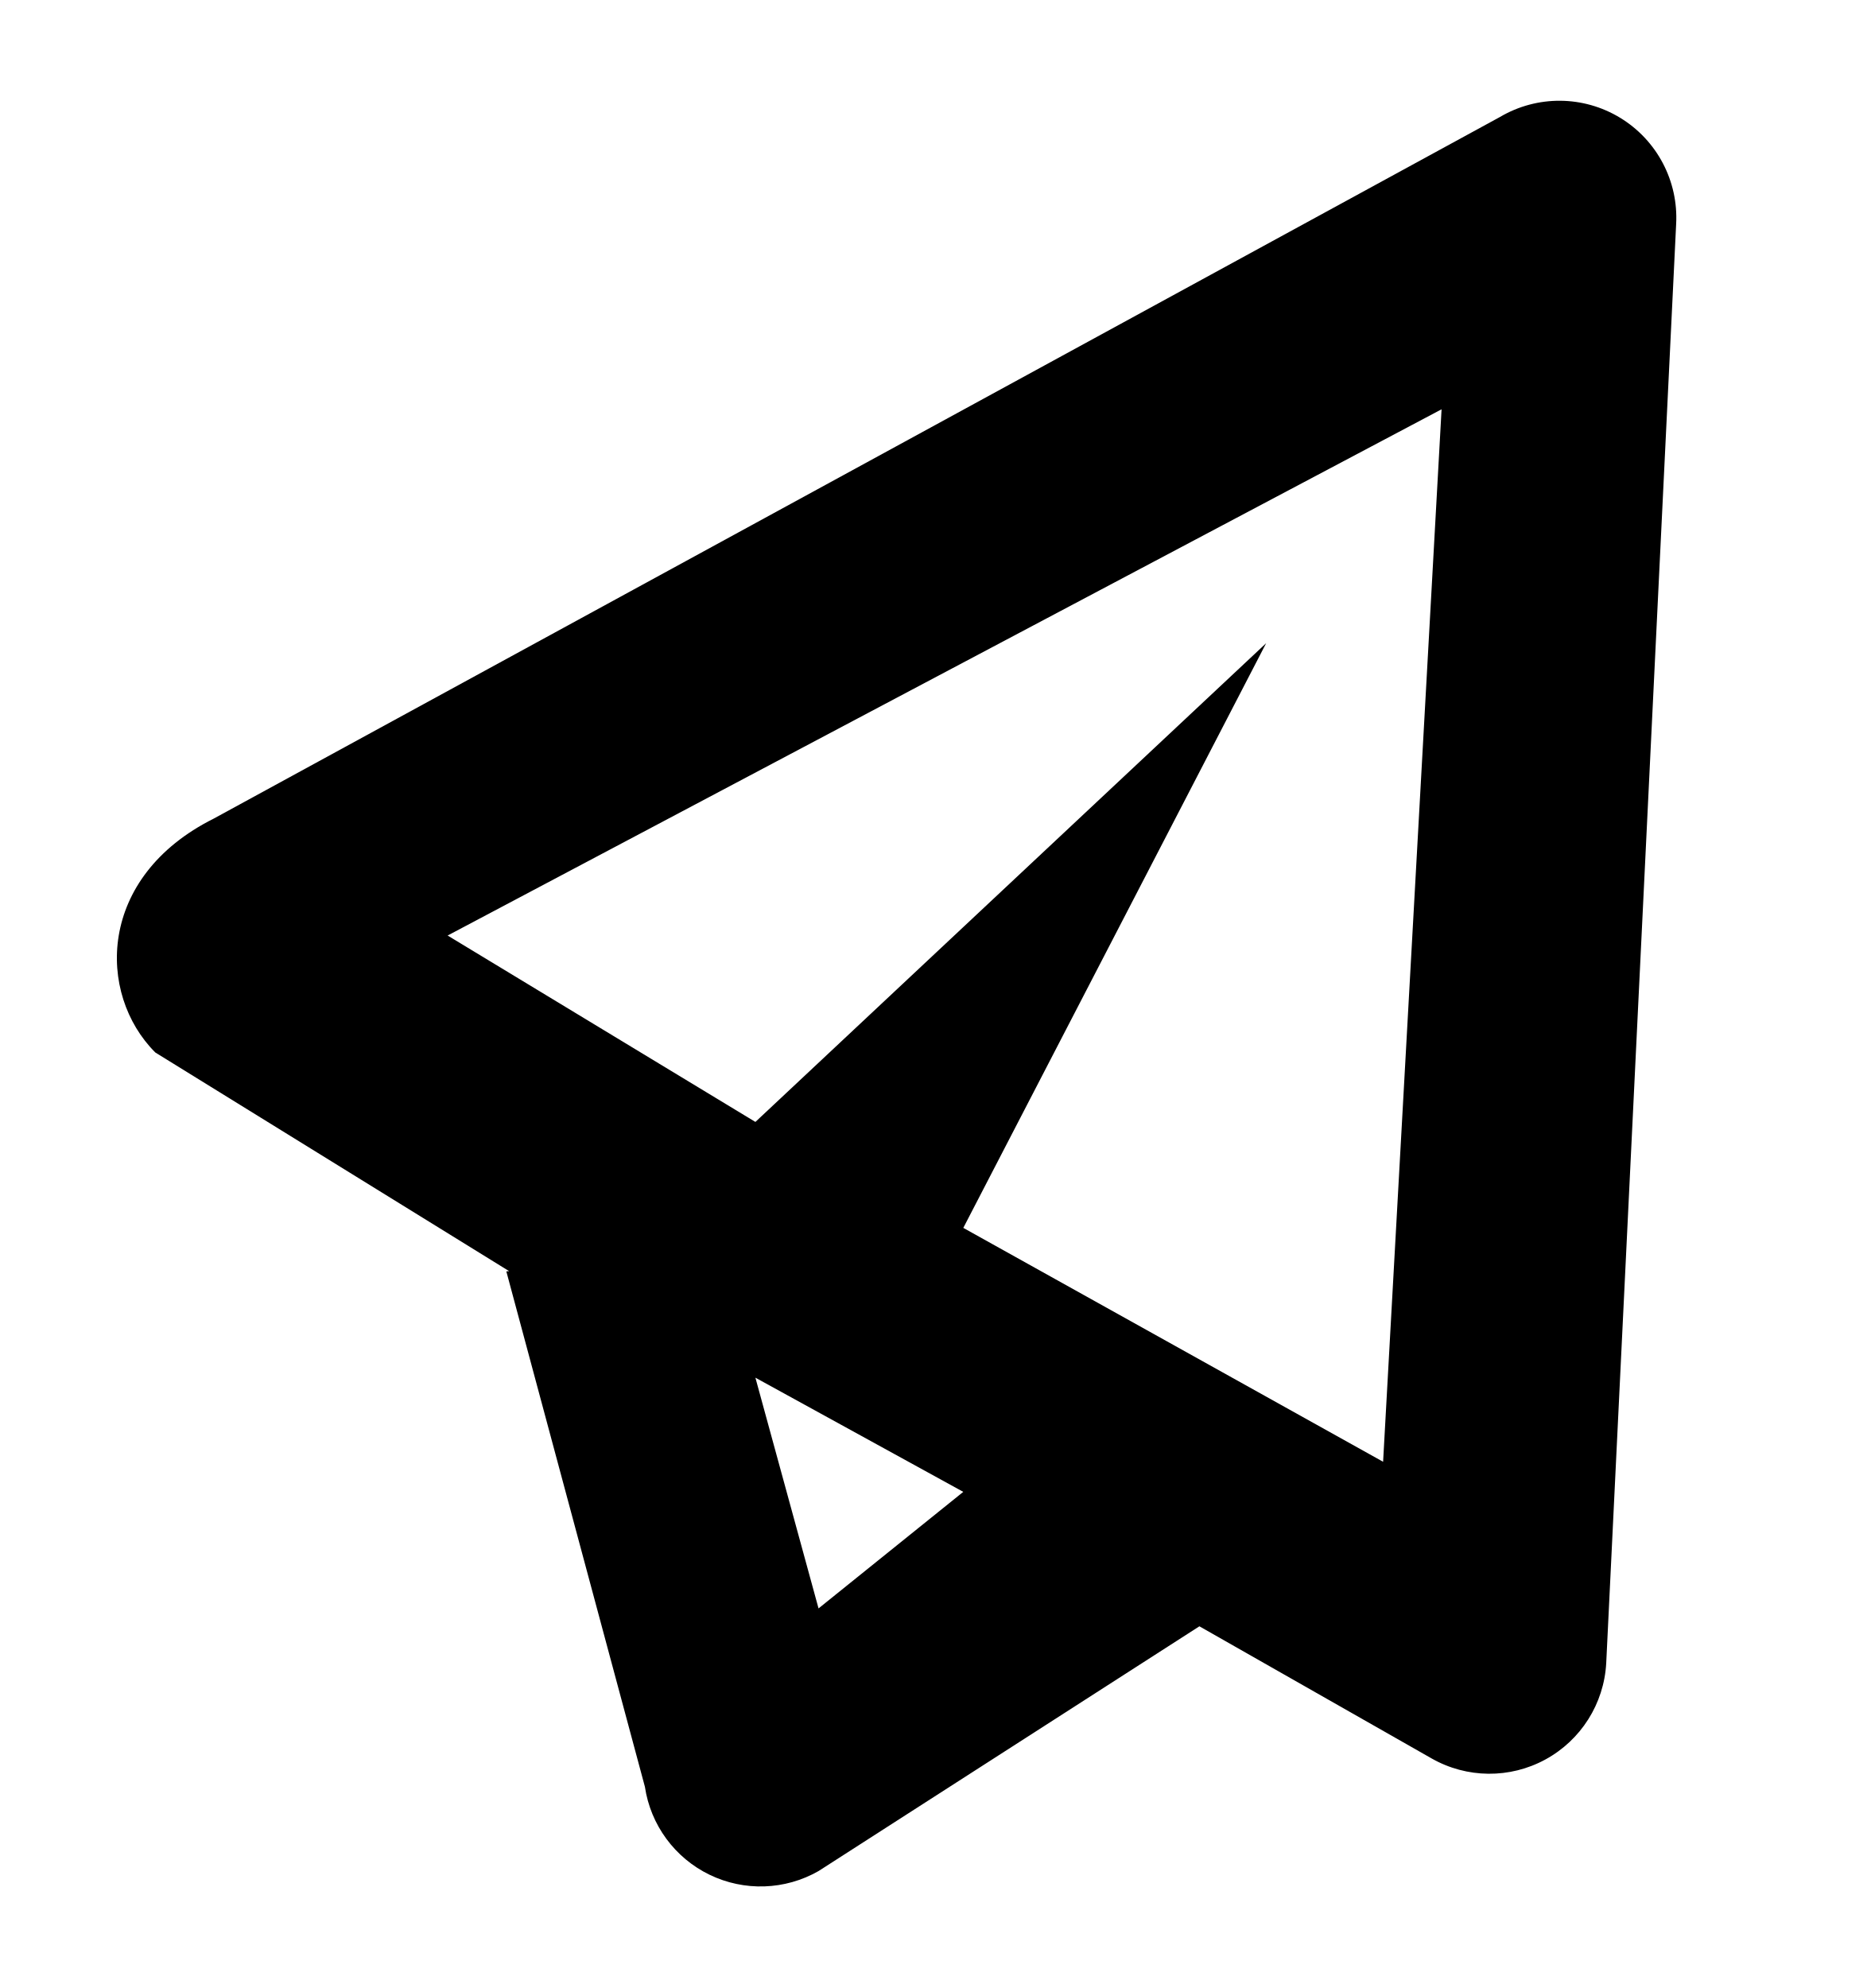
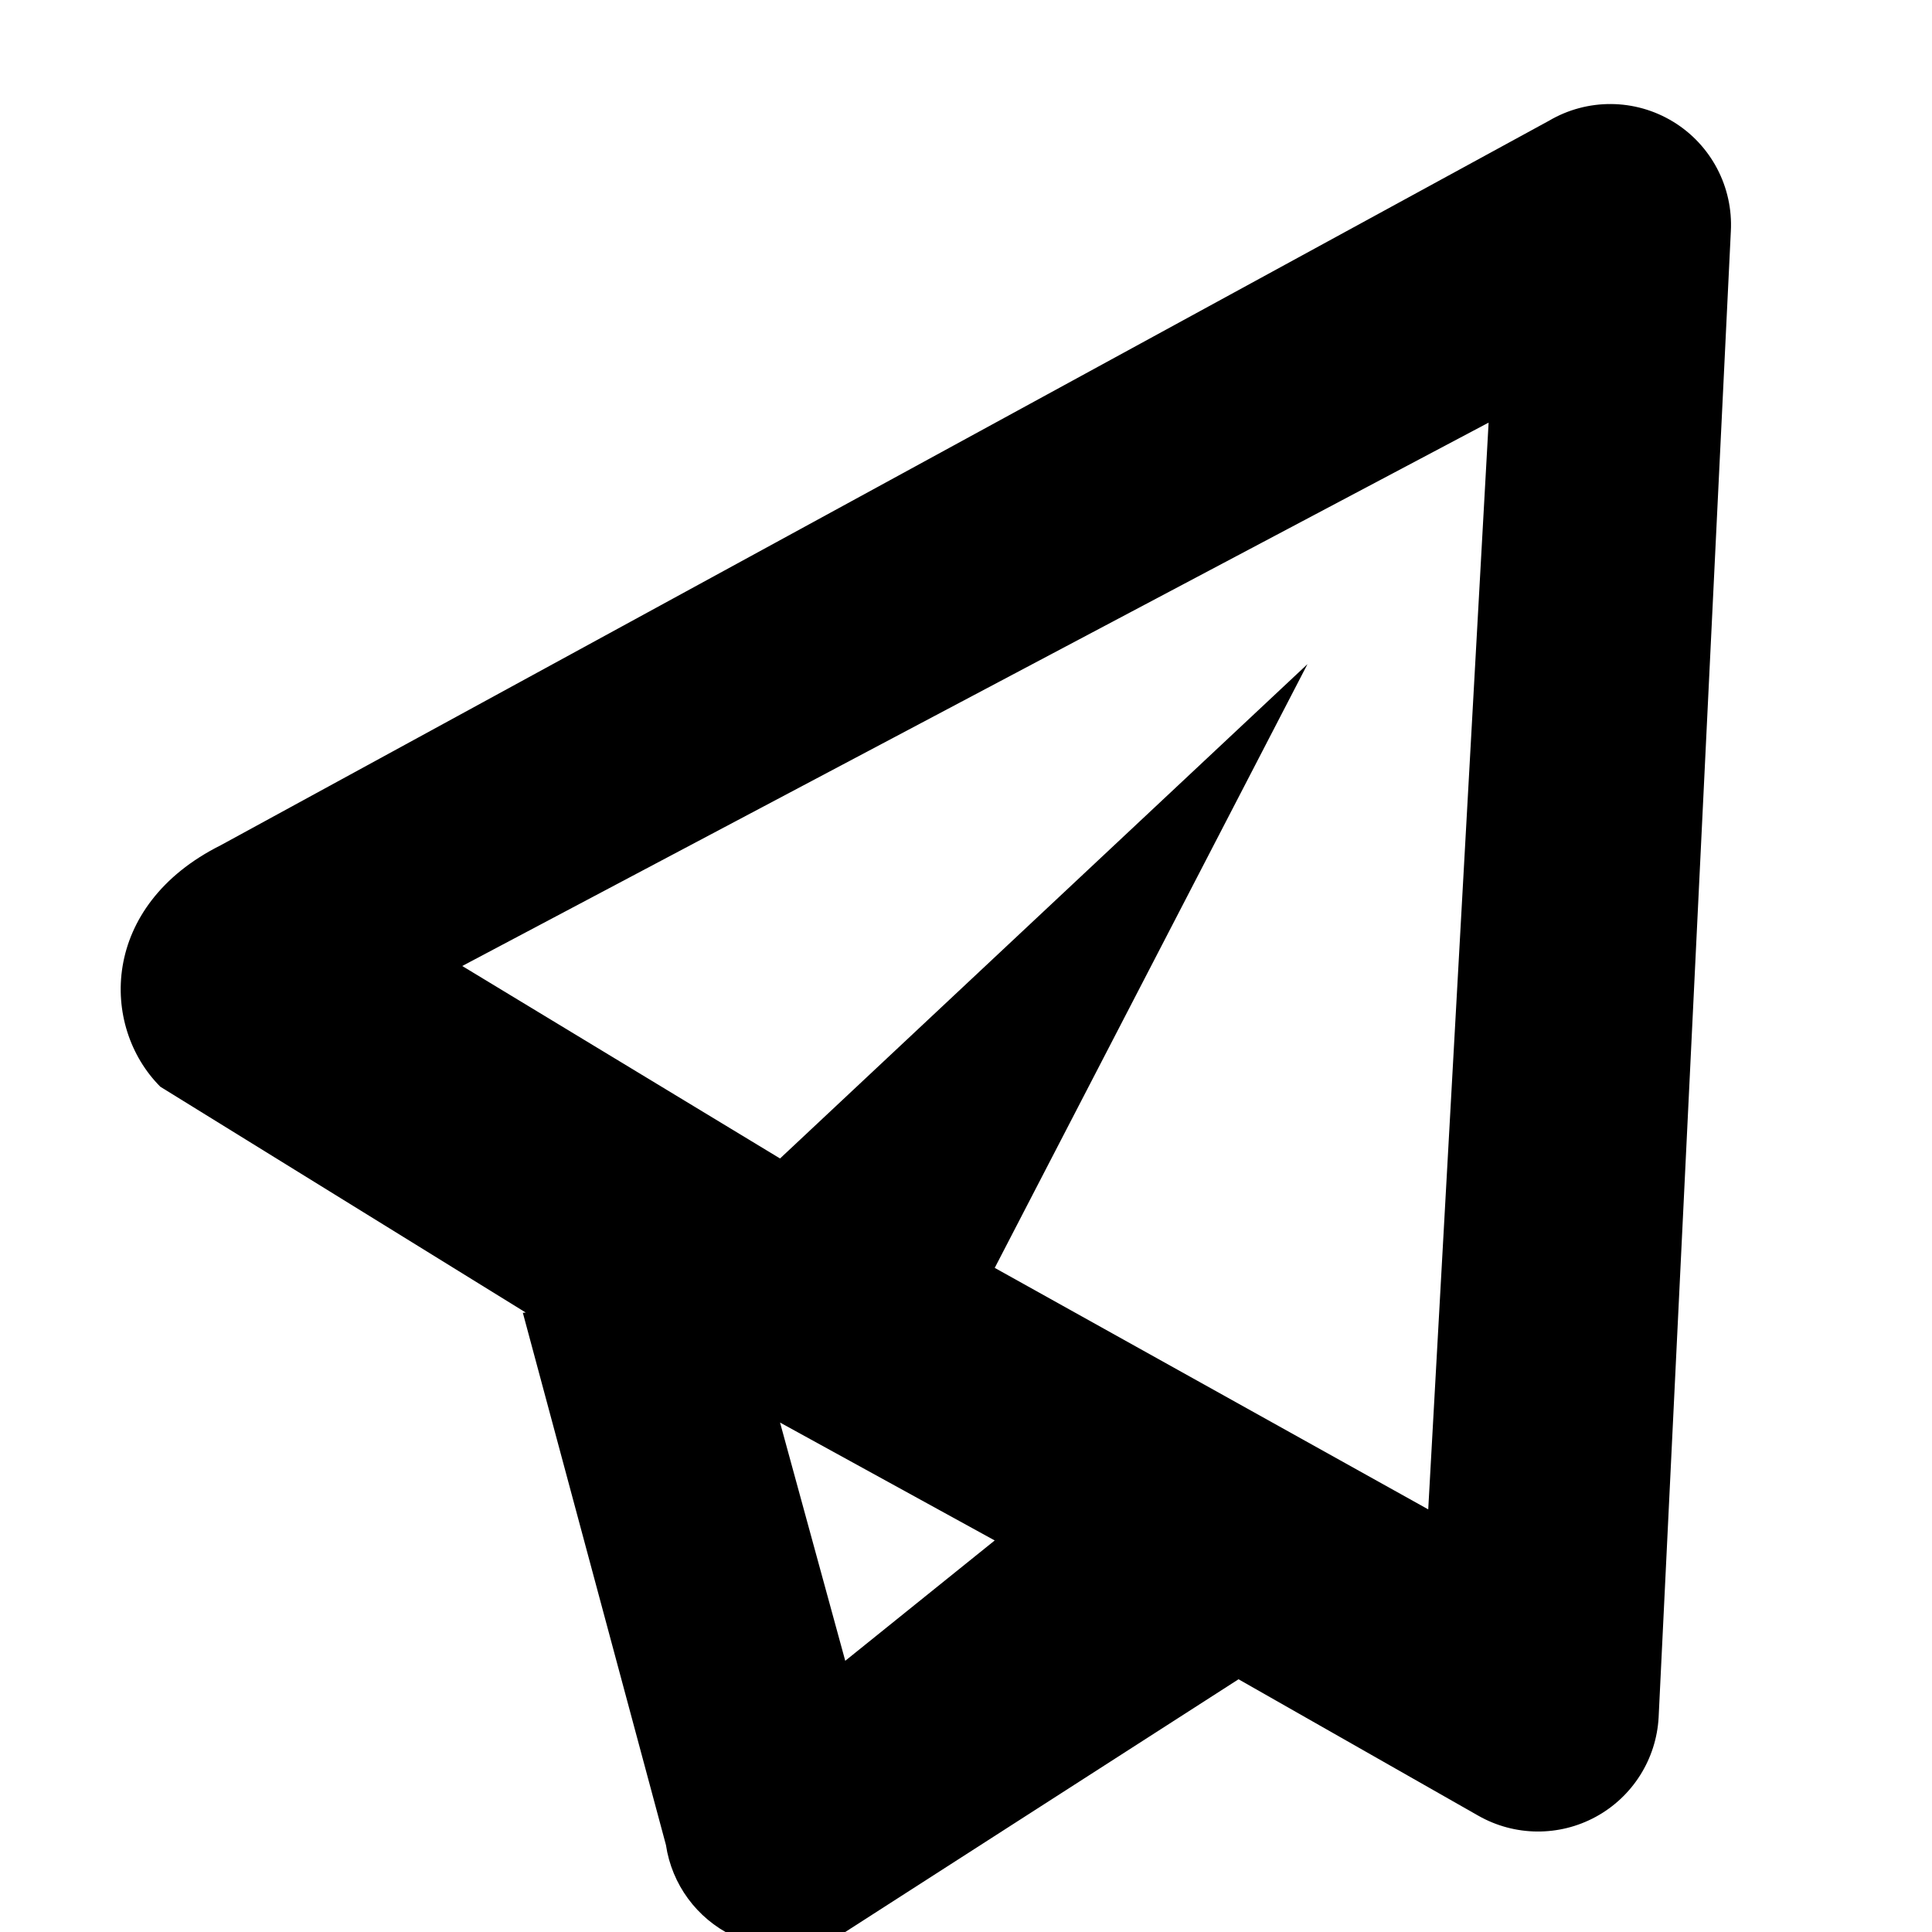
- <svg xmlns="http://www.w3.org/2000/svg" width="16" height="17" viewBox="0 0 16 17">
+ <svg xmlns="http://www.w3.org/2000/svg" width="16" height="16" viewBox="0 0 16 16">
  <path fill-rule="evenodd" clip-rule="evenodd" d="M14.334 1.917A1 1 0 0 0 12.828 1l-11 6c-1 .5-1 1.5-.5 2l3.026 1.87-.024.002 1.185 4.407A1 1 0 0 0 7 16l3.257-2.093 1.986 1.13a1 1 0 0 0 1.493-.814l.598-12.306Zm-6.097 10.84-1.777-.976.54 1.973 1.237-.996ZM10.828 5.5 6.46 9.594 3.828 8l8.5-4.5-.5 9-3.59-2 2.59-5Z" />
</svg>
